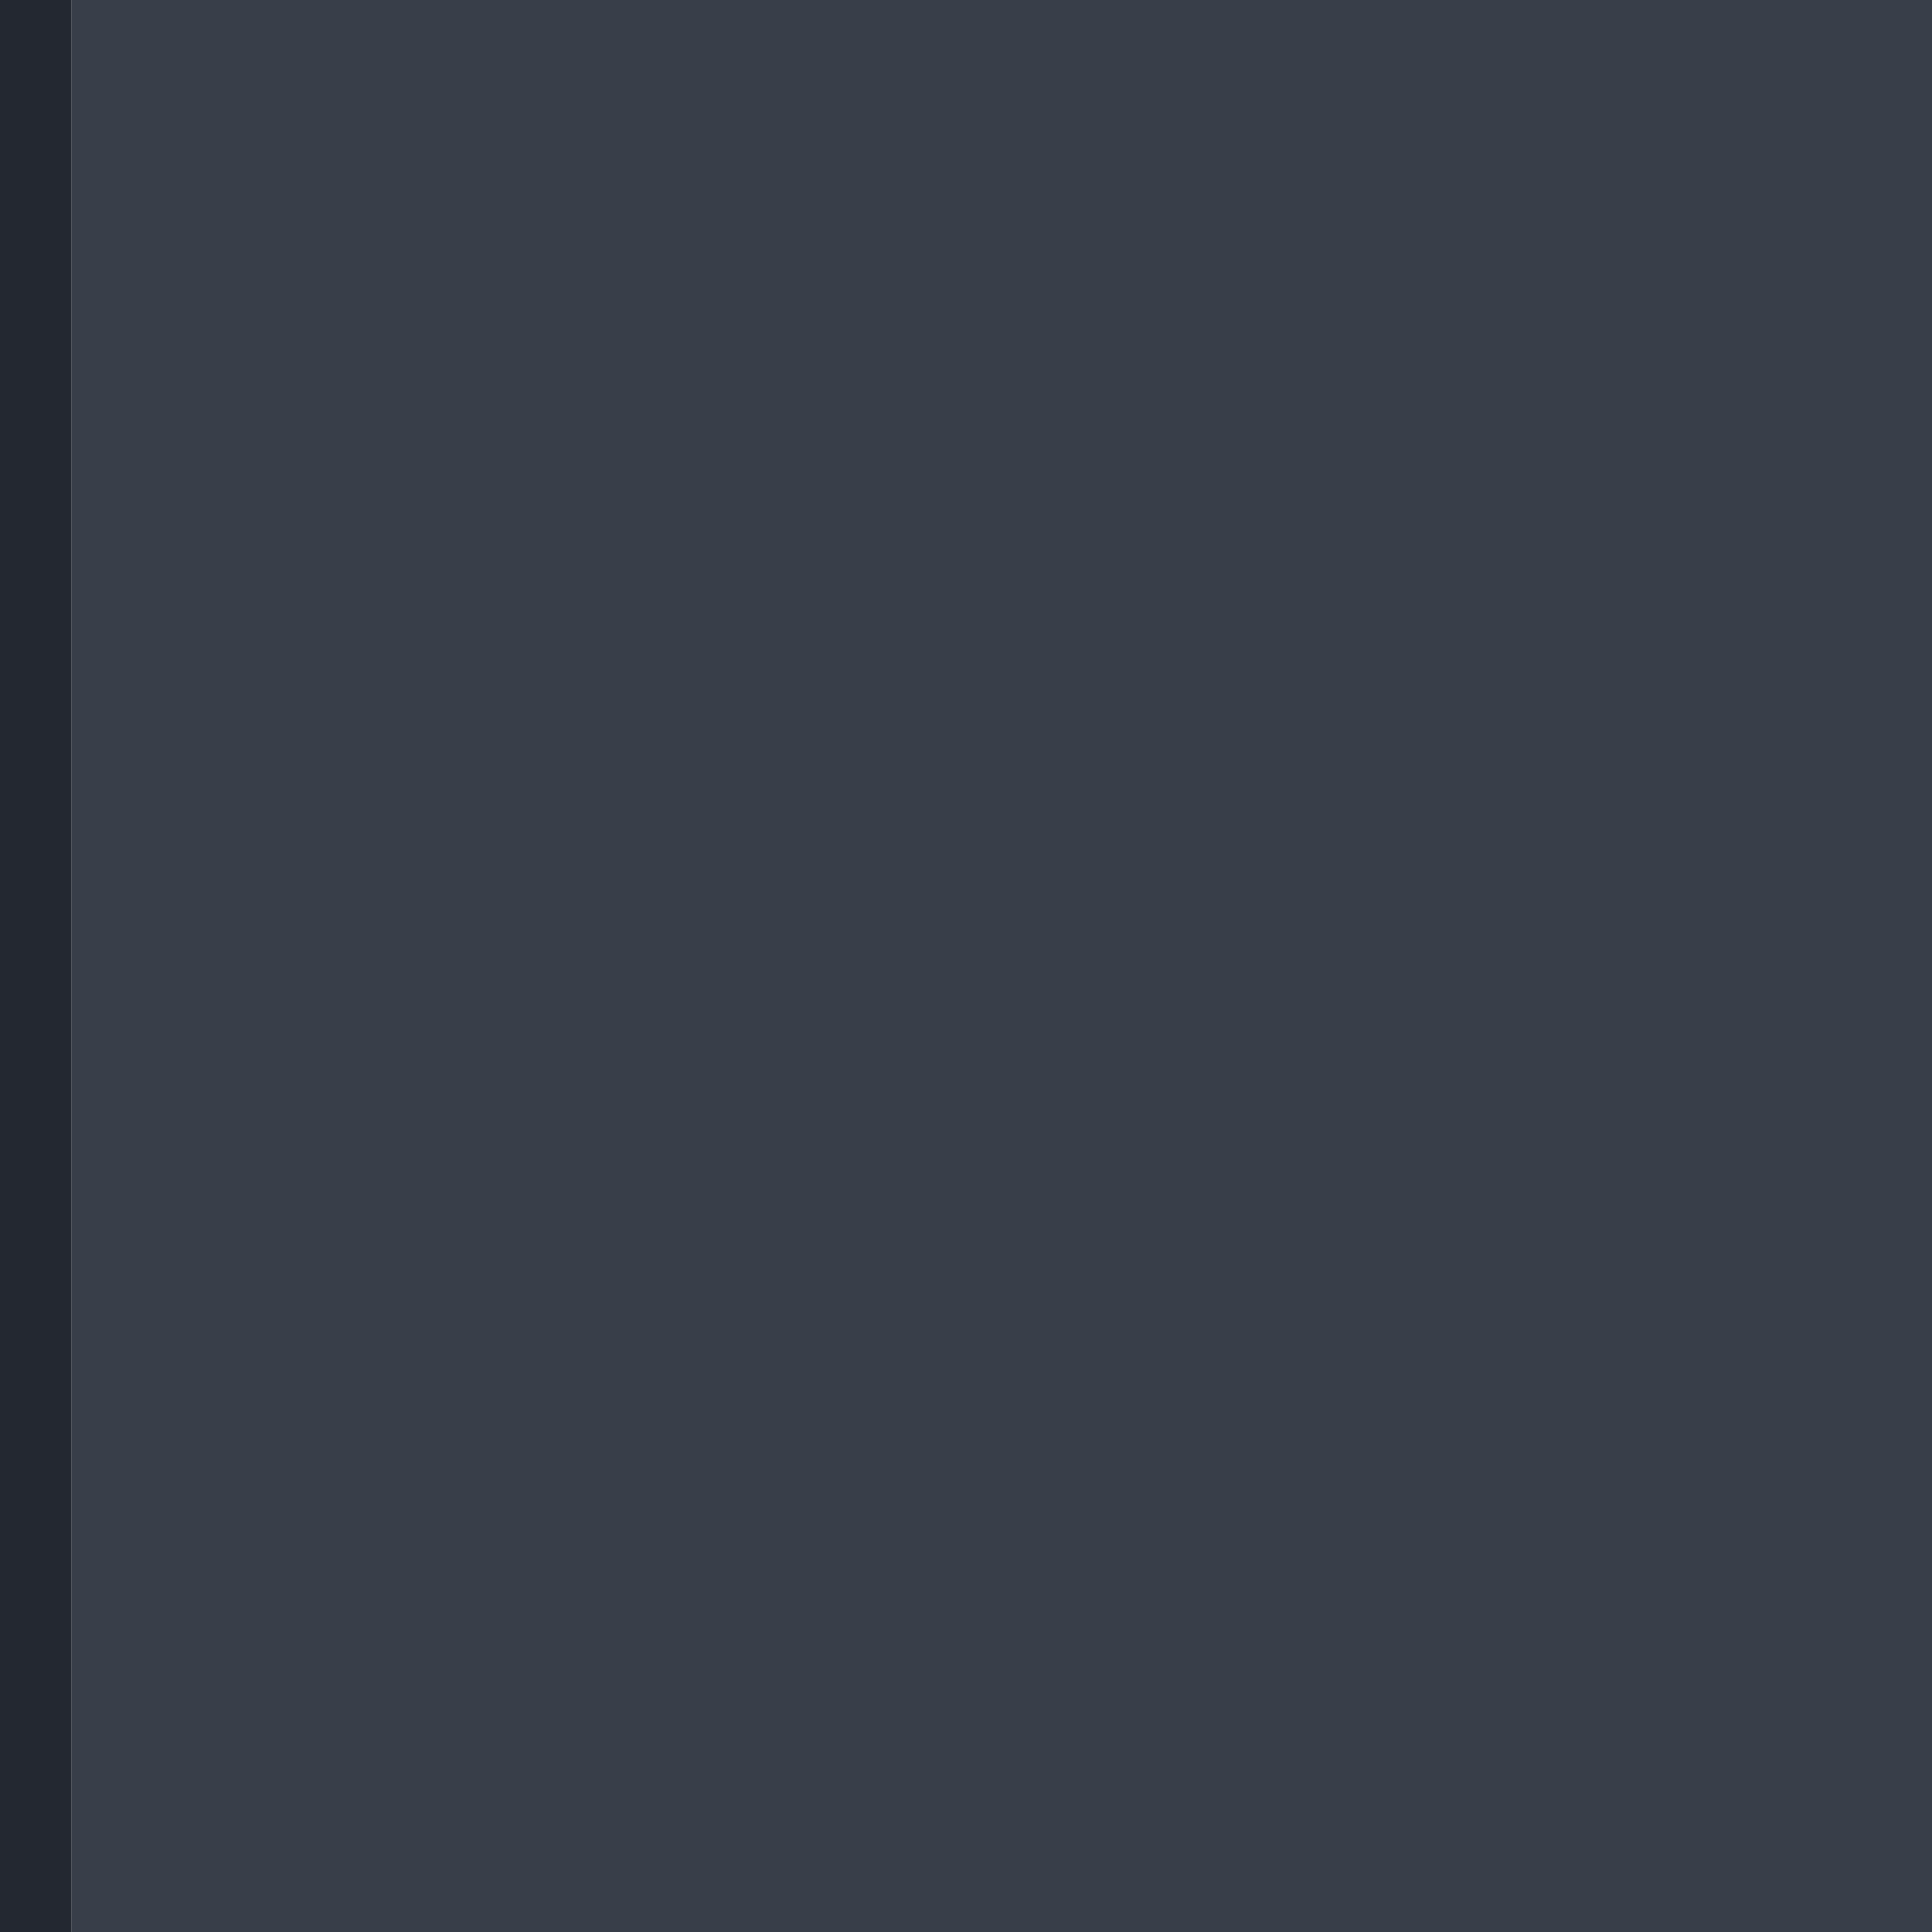
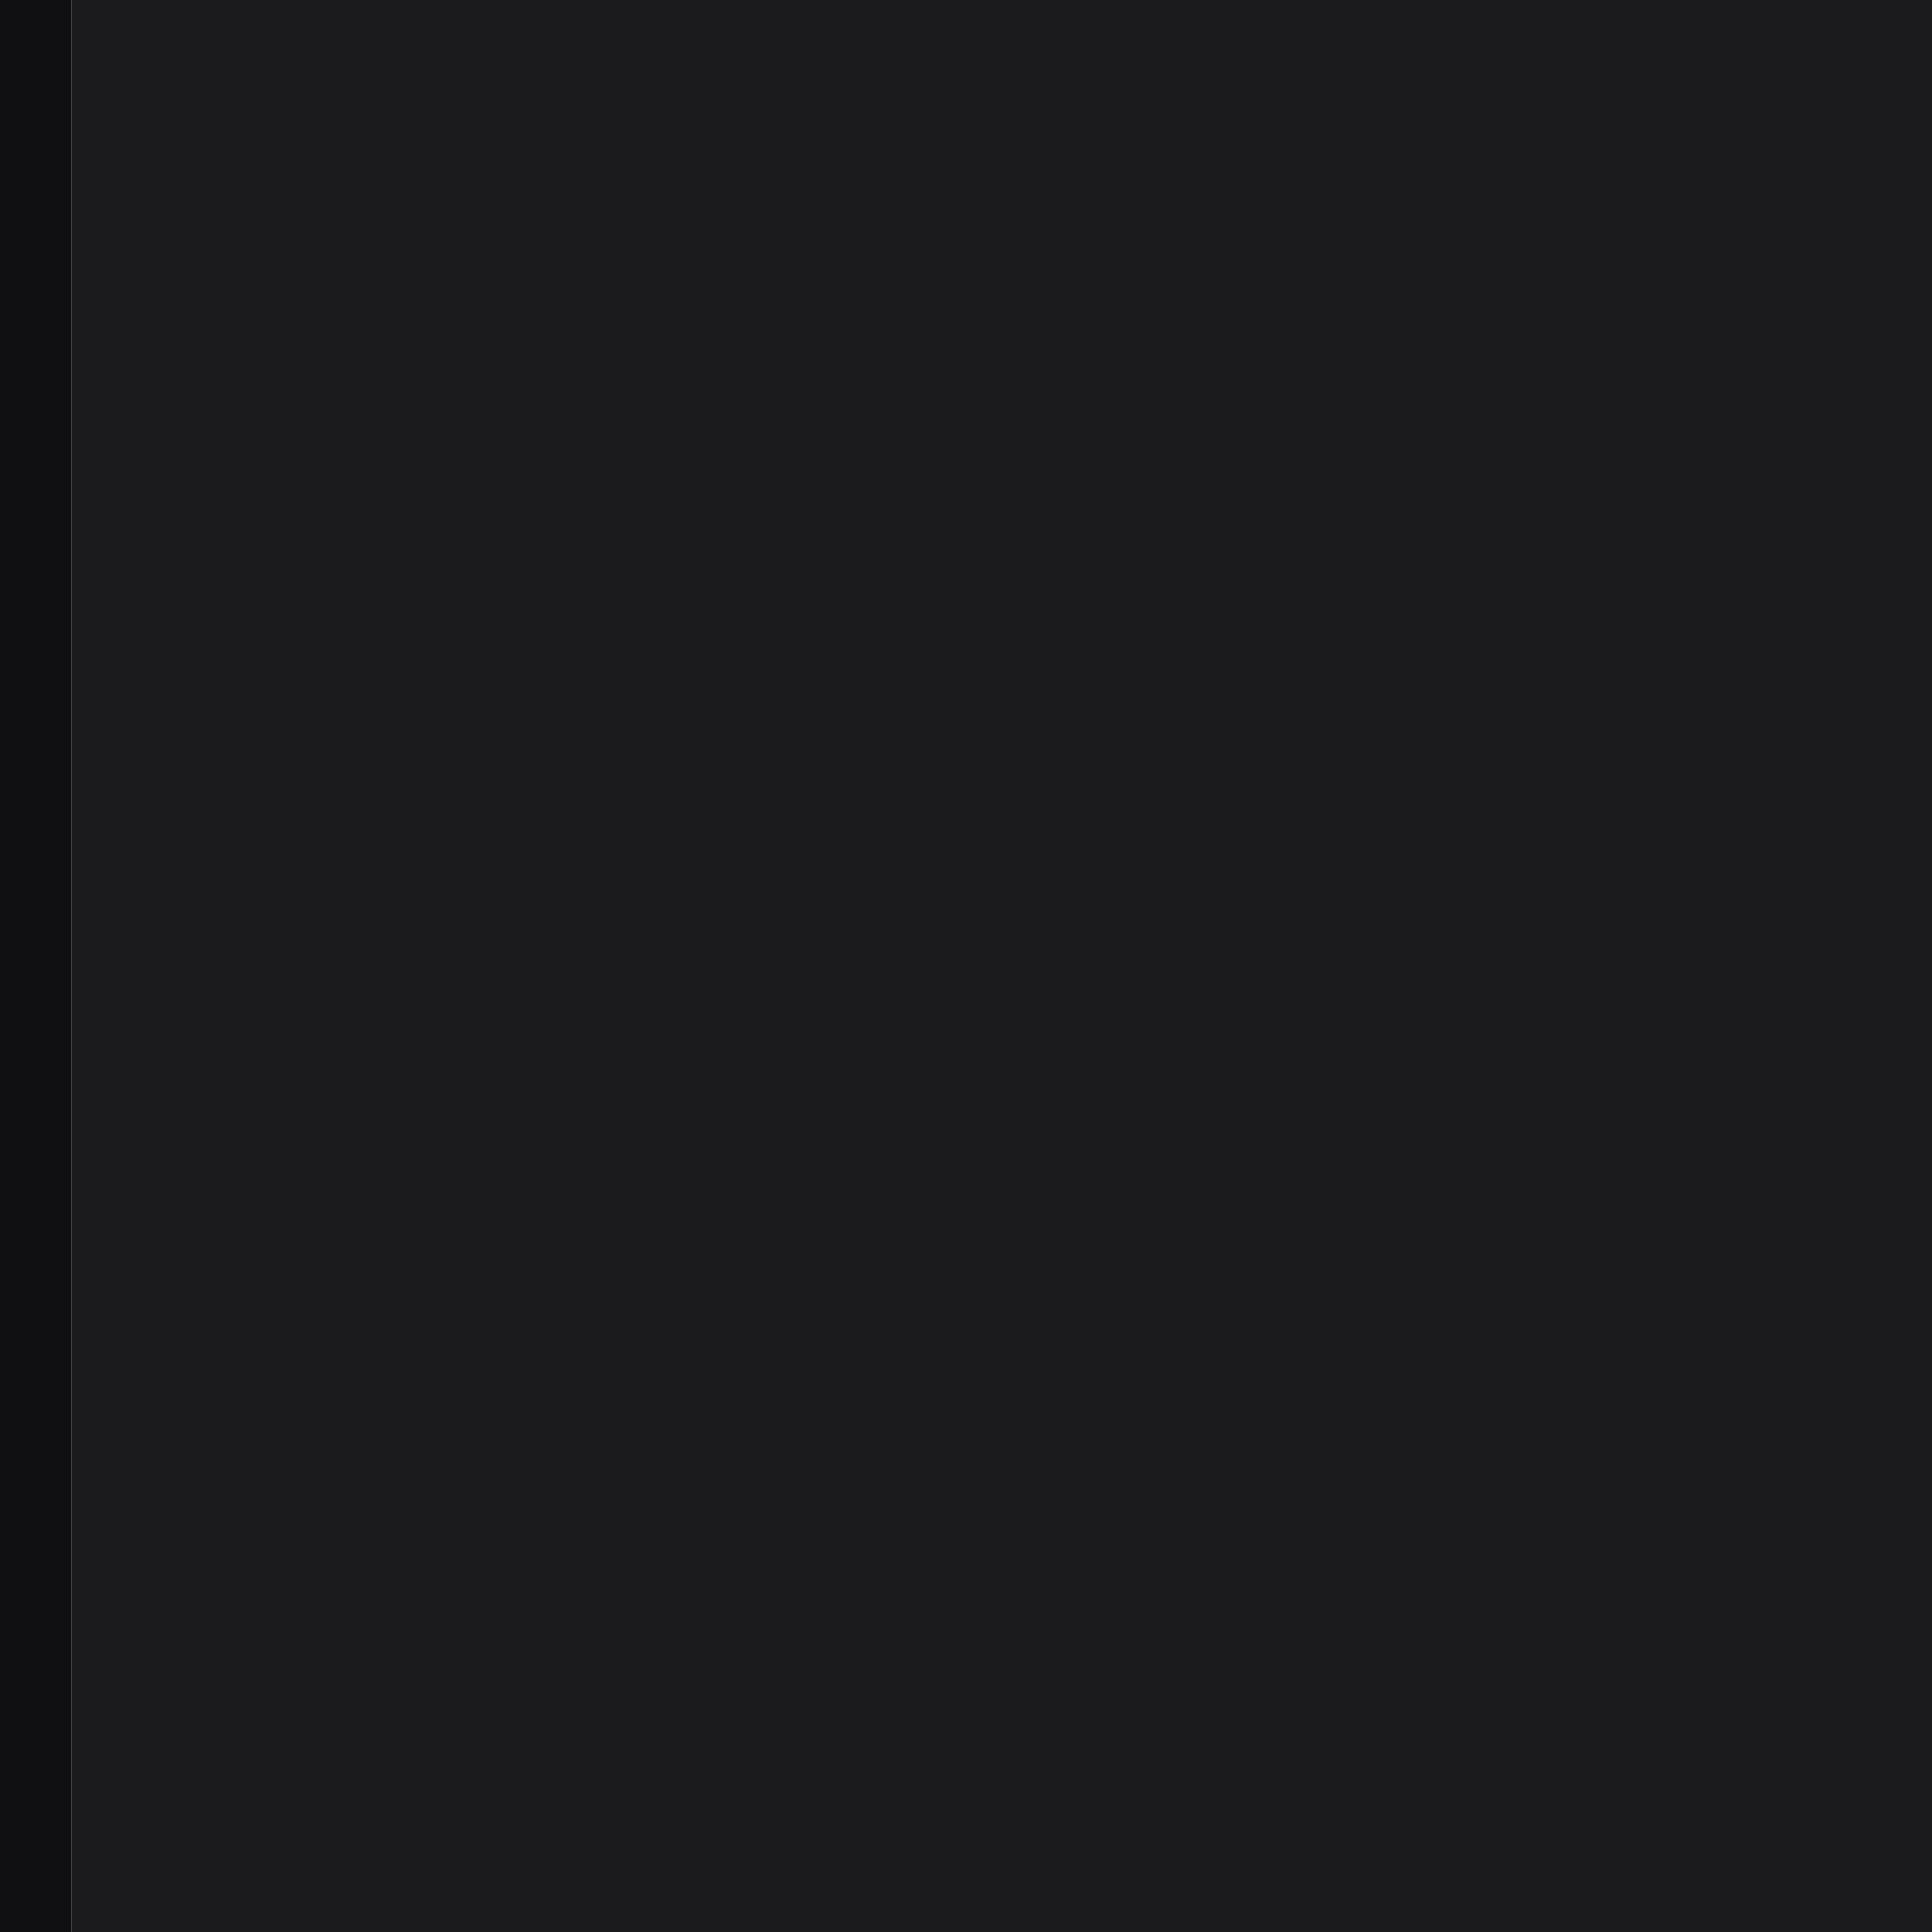
<svg xmlns="http://www.w3.org/2000/svg" version="1.1" id="svg4196" viewBox="0 0 27 27" height="27" width="27">
  <defs id="defs4198" />
  <g transform="translate(0,-1025.362)" id="layer1">
    <g transform="matrix(0,-1,-1,0,1052.362,1052.362)" id="g4136">
-       <rect style="display:inline;opacity:0.95;fill:#2e3440;fill-opacity:1;stroke:none;stroke-width:2;stroke-linecap:round;stroke-linejoin:miter;stroke-miterlimit:4;stroke-dasharray:none;stroke-dashoffset:0;stroke-opacity:1" id="rect4713" width="27" height="26" x="0" y="1025.362" />
-       <rect style="display:inline;opacity:1;fill:#232831;fill-opacity:1;stroke:none;stroke-width:2;stroke-linecap:round;stroke-linejoin:miter;stroke-miterlimit:4;stroke-dasharray:none;stroke-dashoffset:0;stroke-opacity:1" id="rect4713-4" width="27" height="1" x="0" y="1051.362" />
+       <rect style="display:inline;opacity:0.95;fill:#101013;fill-opacity:1;stroke:none;stroke-width:2;stroke-linecap:round;stroke-linejoin:miter;stroke-miterlimit:4;stroke-dasharray:none;stroke-dashoffset:0;stroke-opacity:1" id="rect4713" width="27" height="26" x="0" y="1025.362" />
+       <rect style="display:inline;opacity:1;fill:#101013;fill-opacity:1;stroke:none;stroke-width:2;stroke-linecap:round;stroke-linejoin:miter;stroke-miterlimit:4;stroke-dasharray:none;stroke-dashoffset:0;stroke-opacity:1" id="rect4713-4" width="27" height="1" x="0" y="1051.362" />
    </g>
  </g>
</svg>
